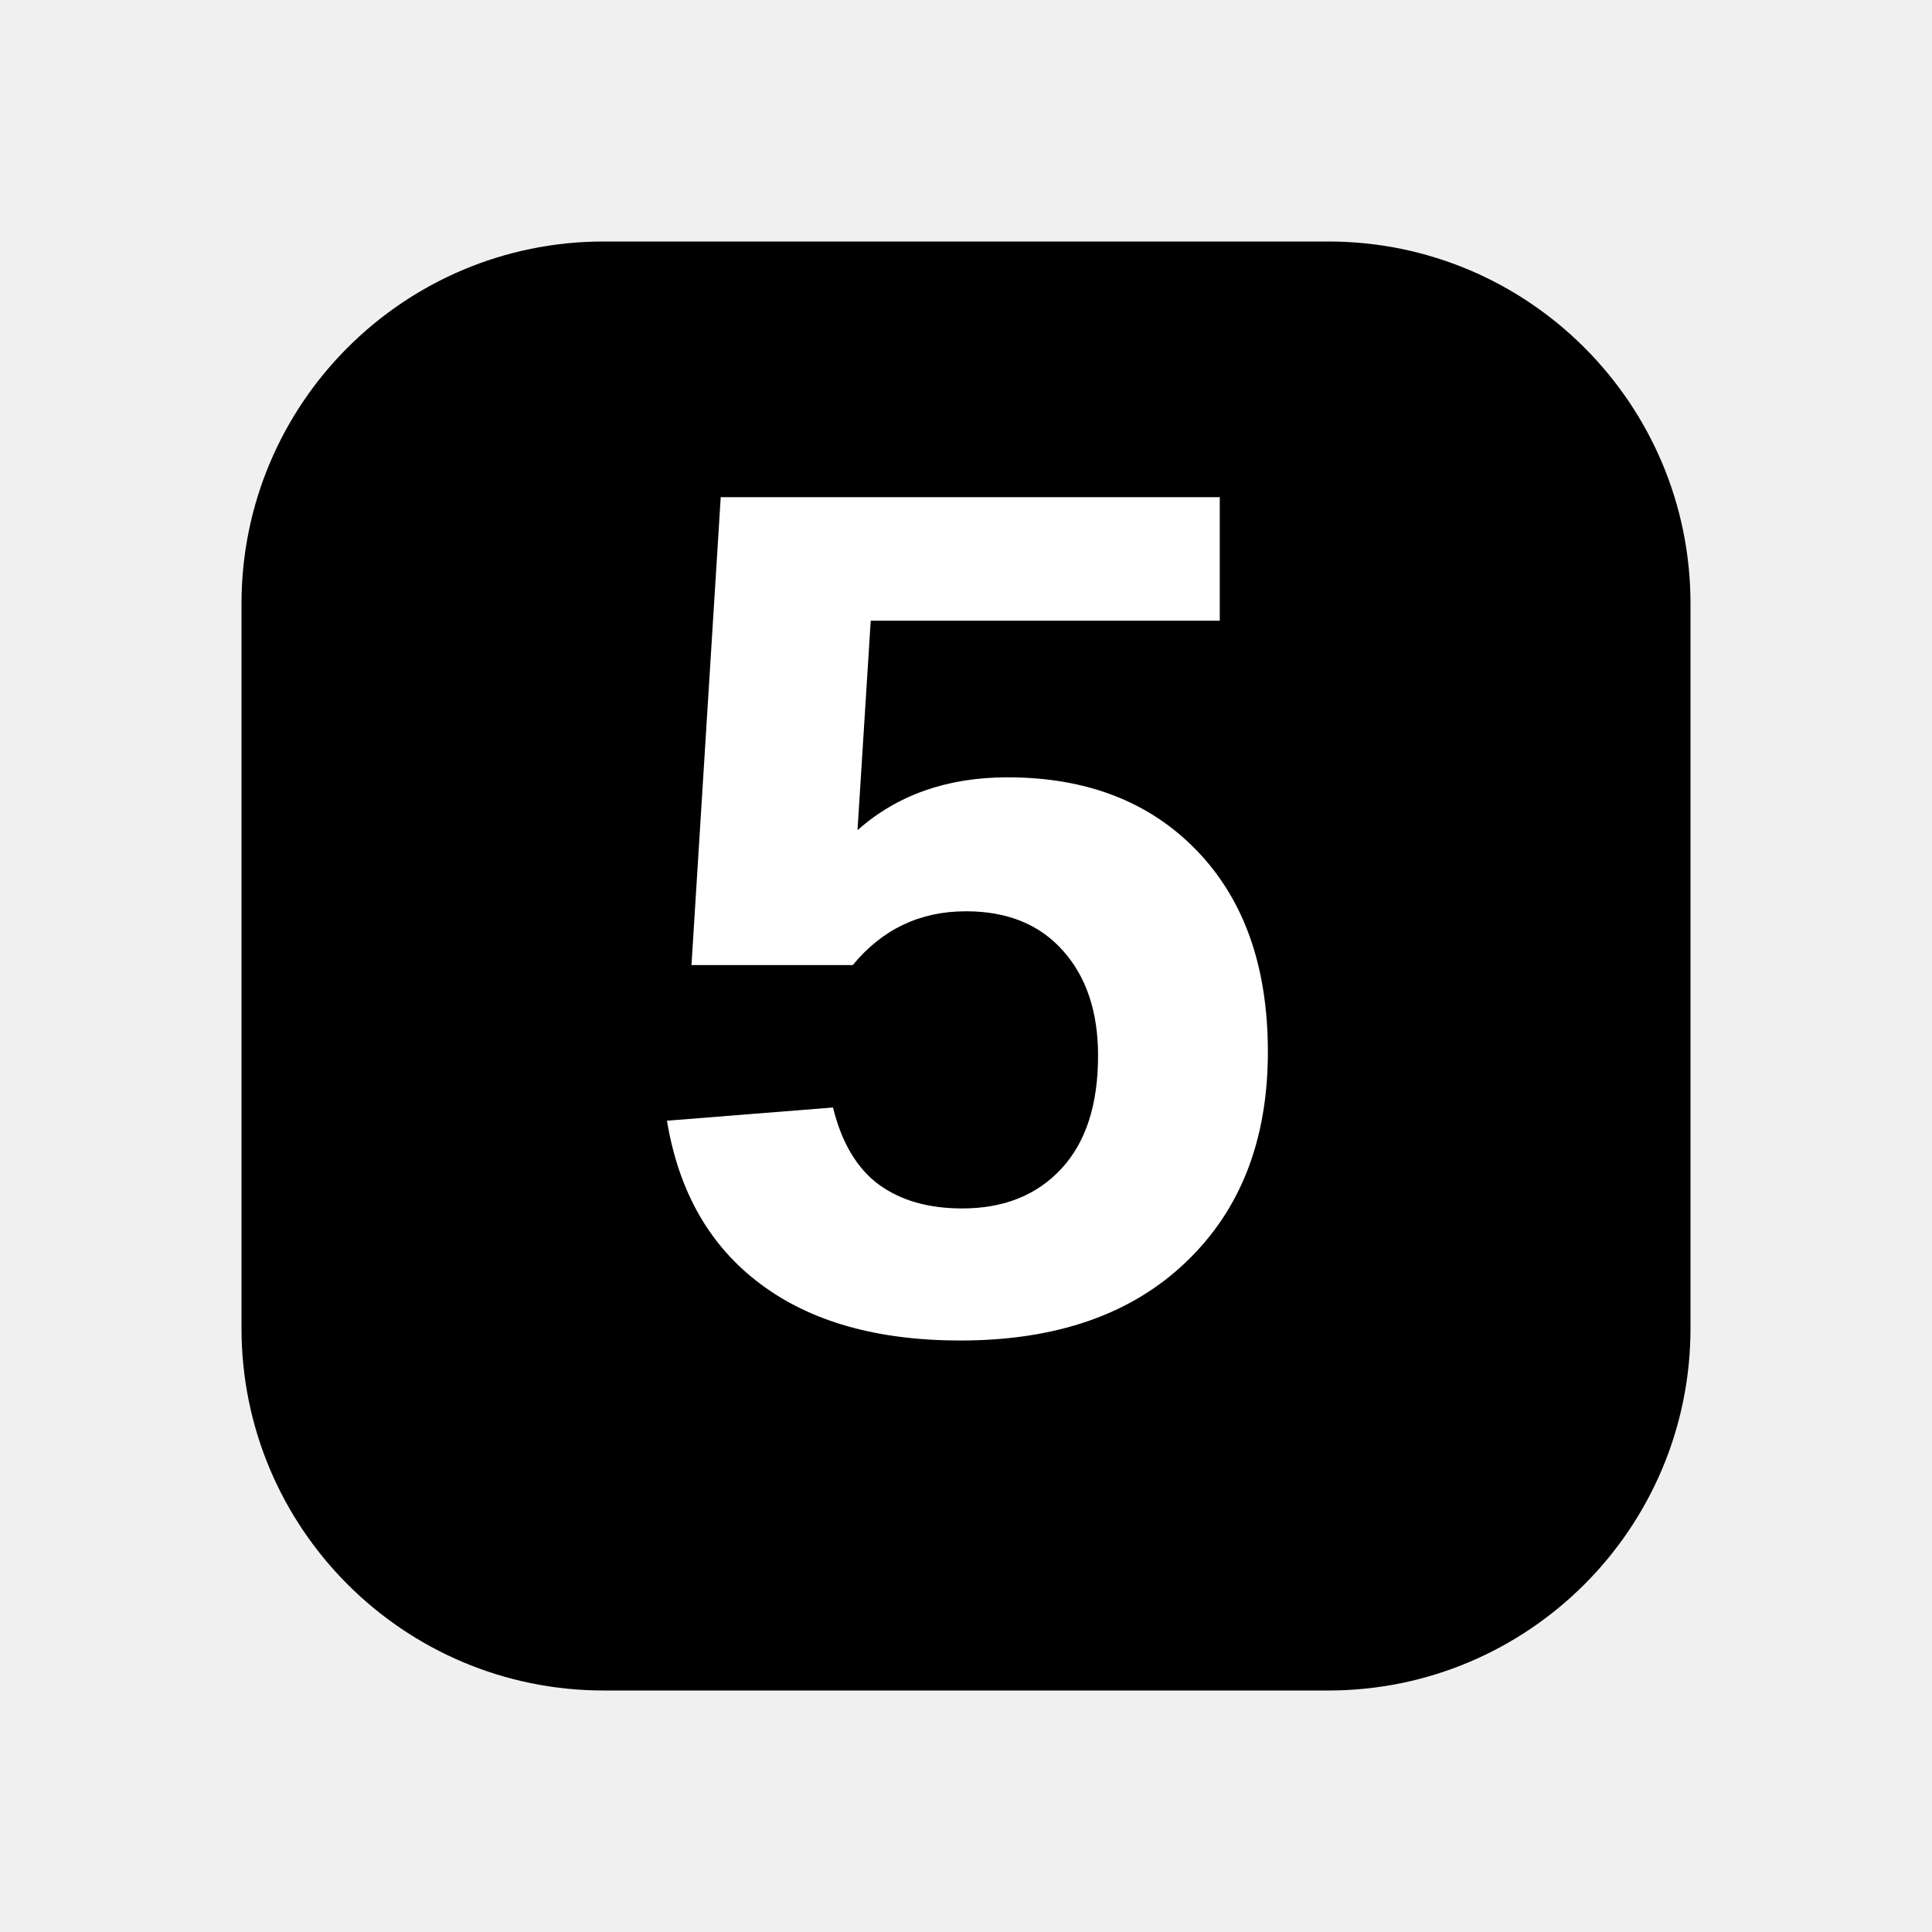
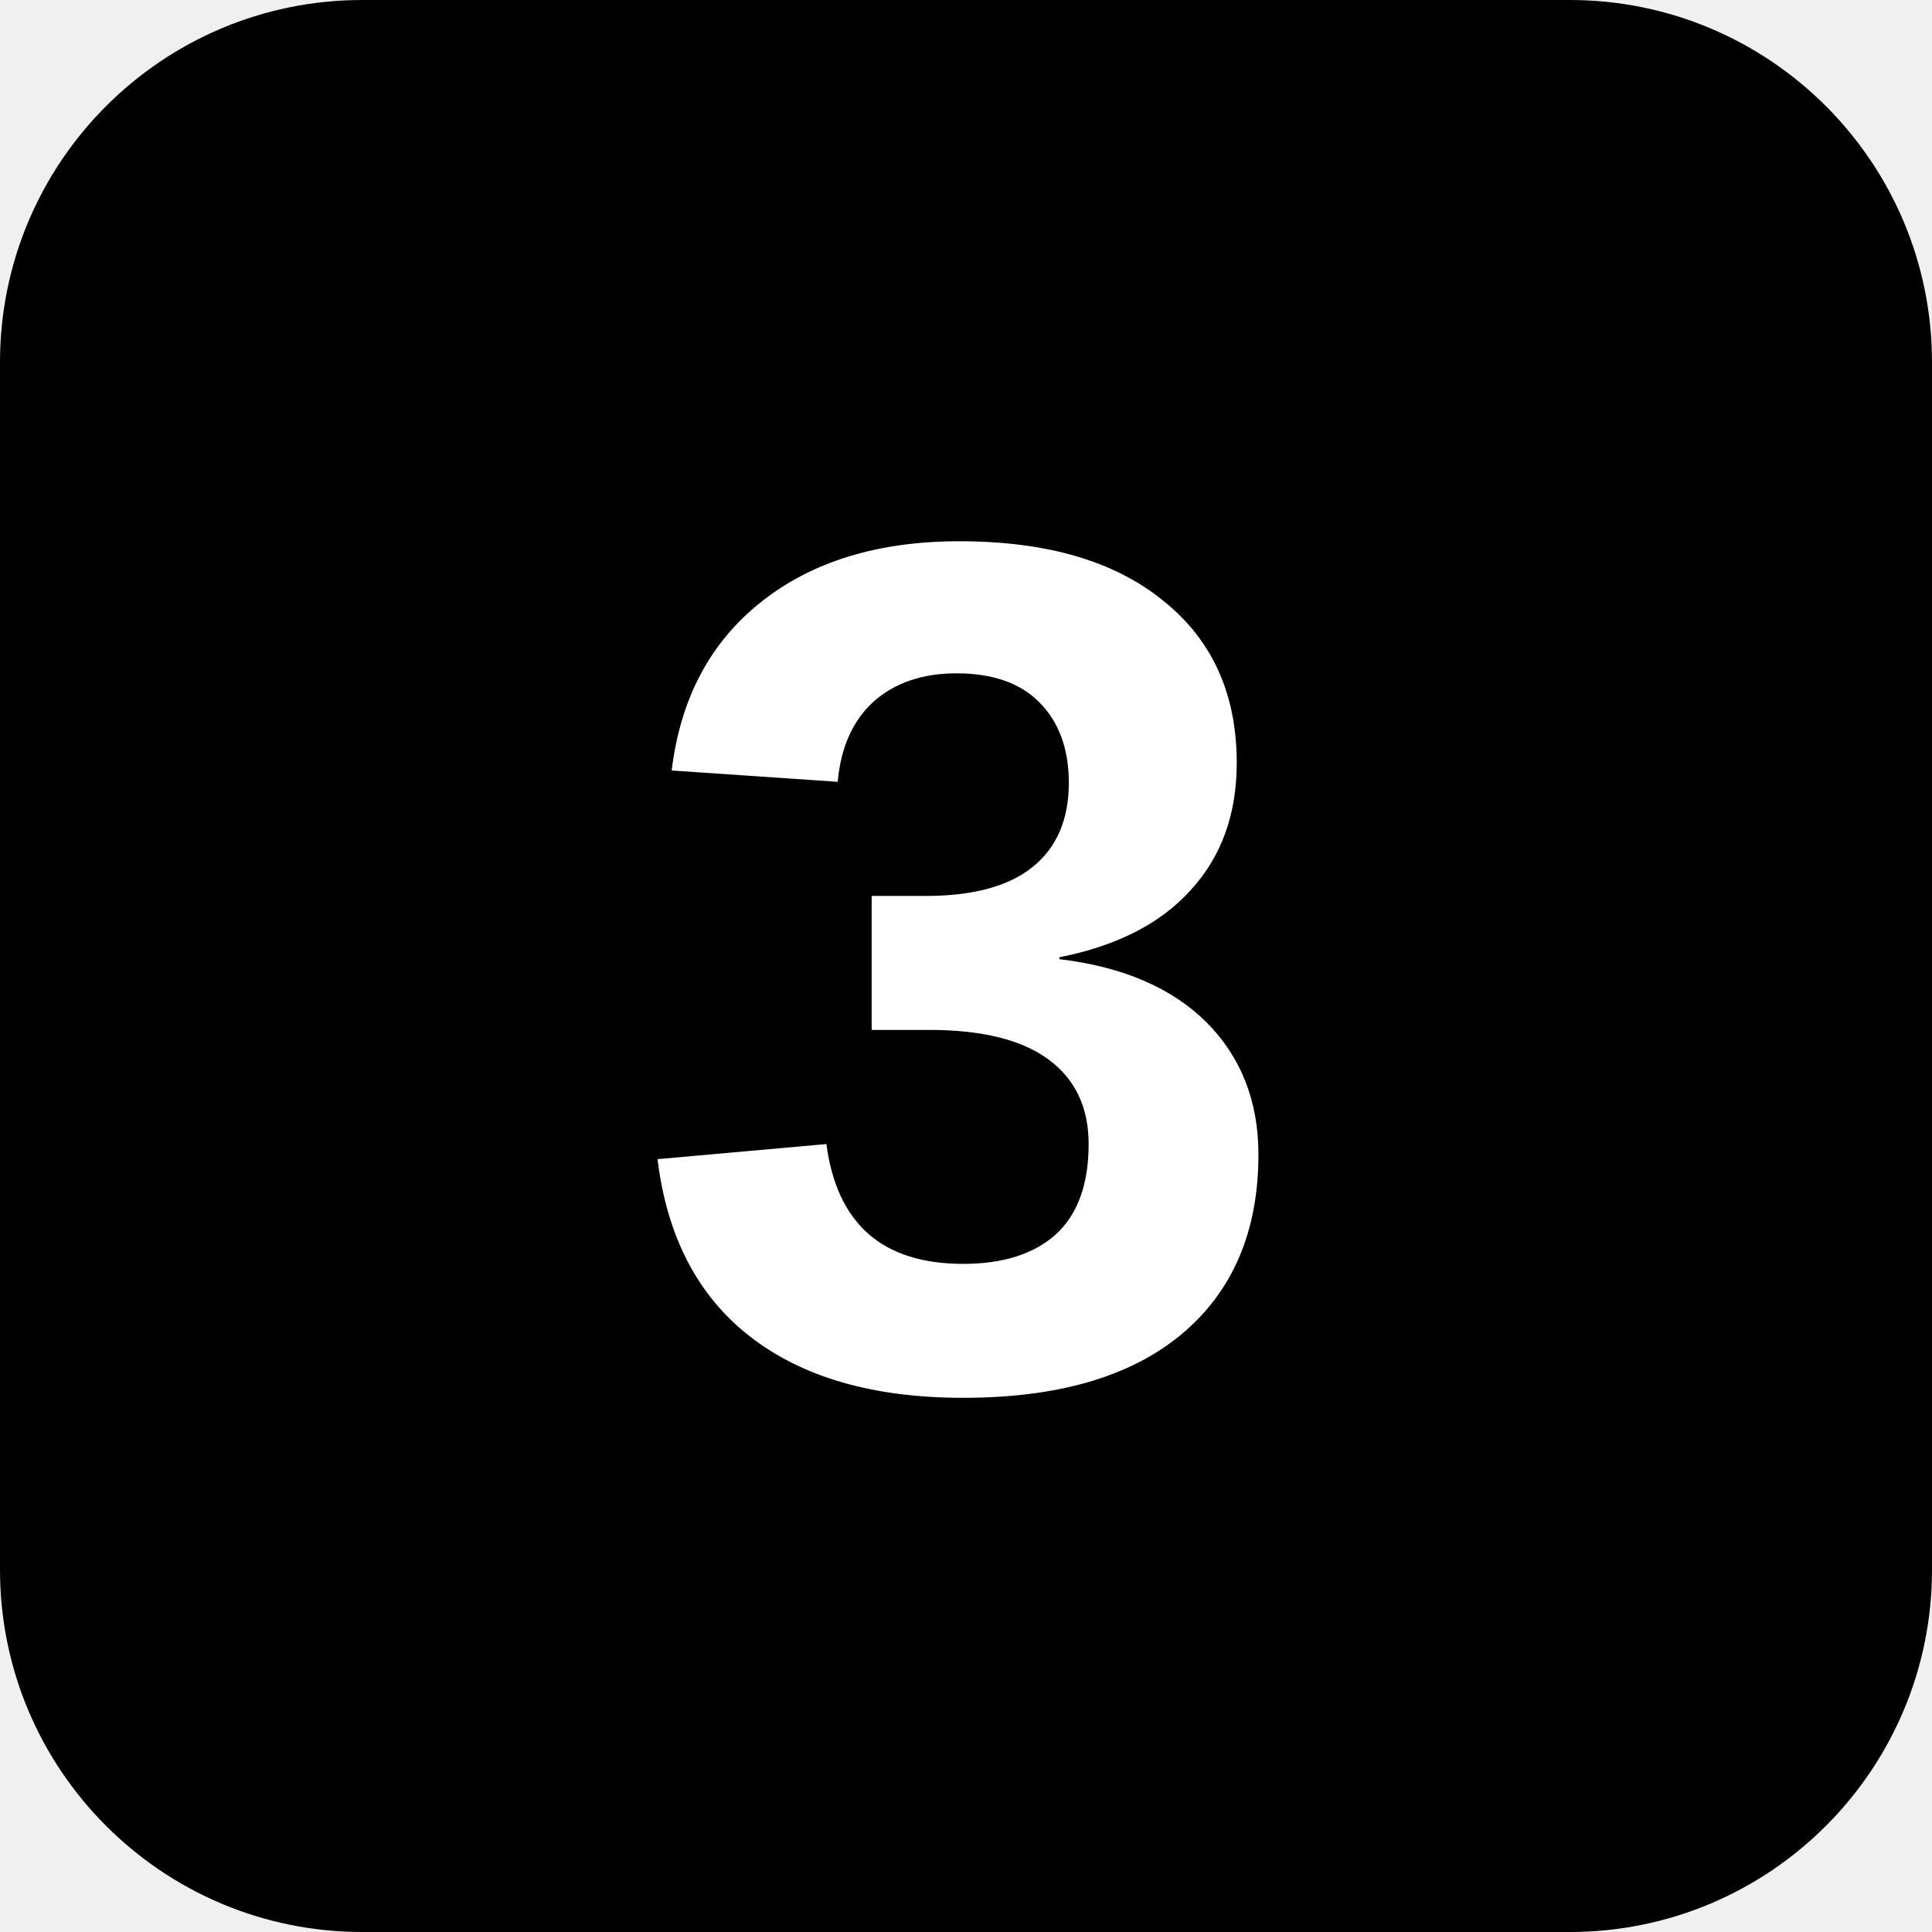
- <svg xmlns="http://www.w3.org/2000/svg" width="32" height="32" viewBox="0 0 32 32">
-   <rect x="4" y="4" width="24" height="24" rx="6" fill="#000000" />
-   <text x="16" y="22" font-family="Arial, sans-serif" font-size="20" font-weight="bold" fill="#FFFFFF" text-anchor="middle">5</text>
+ <svg xmlns="http://www.w3.org/2000/svg" viewBox="0 0 32 32">
+   <rect width="32" height="32" rx="6" fill="black" />
+   <text x="50%" y="50%" dominant-baseline="central" text-anchor="middle" fill="white" font-family="Arial, sans-serif" font-size="20" font-weight="bold">3</text>
</svg>
